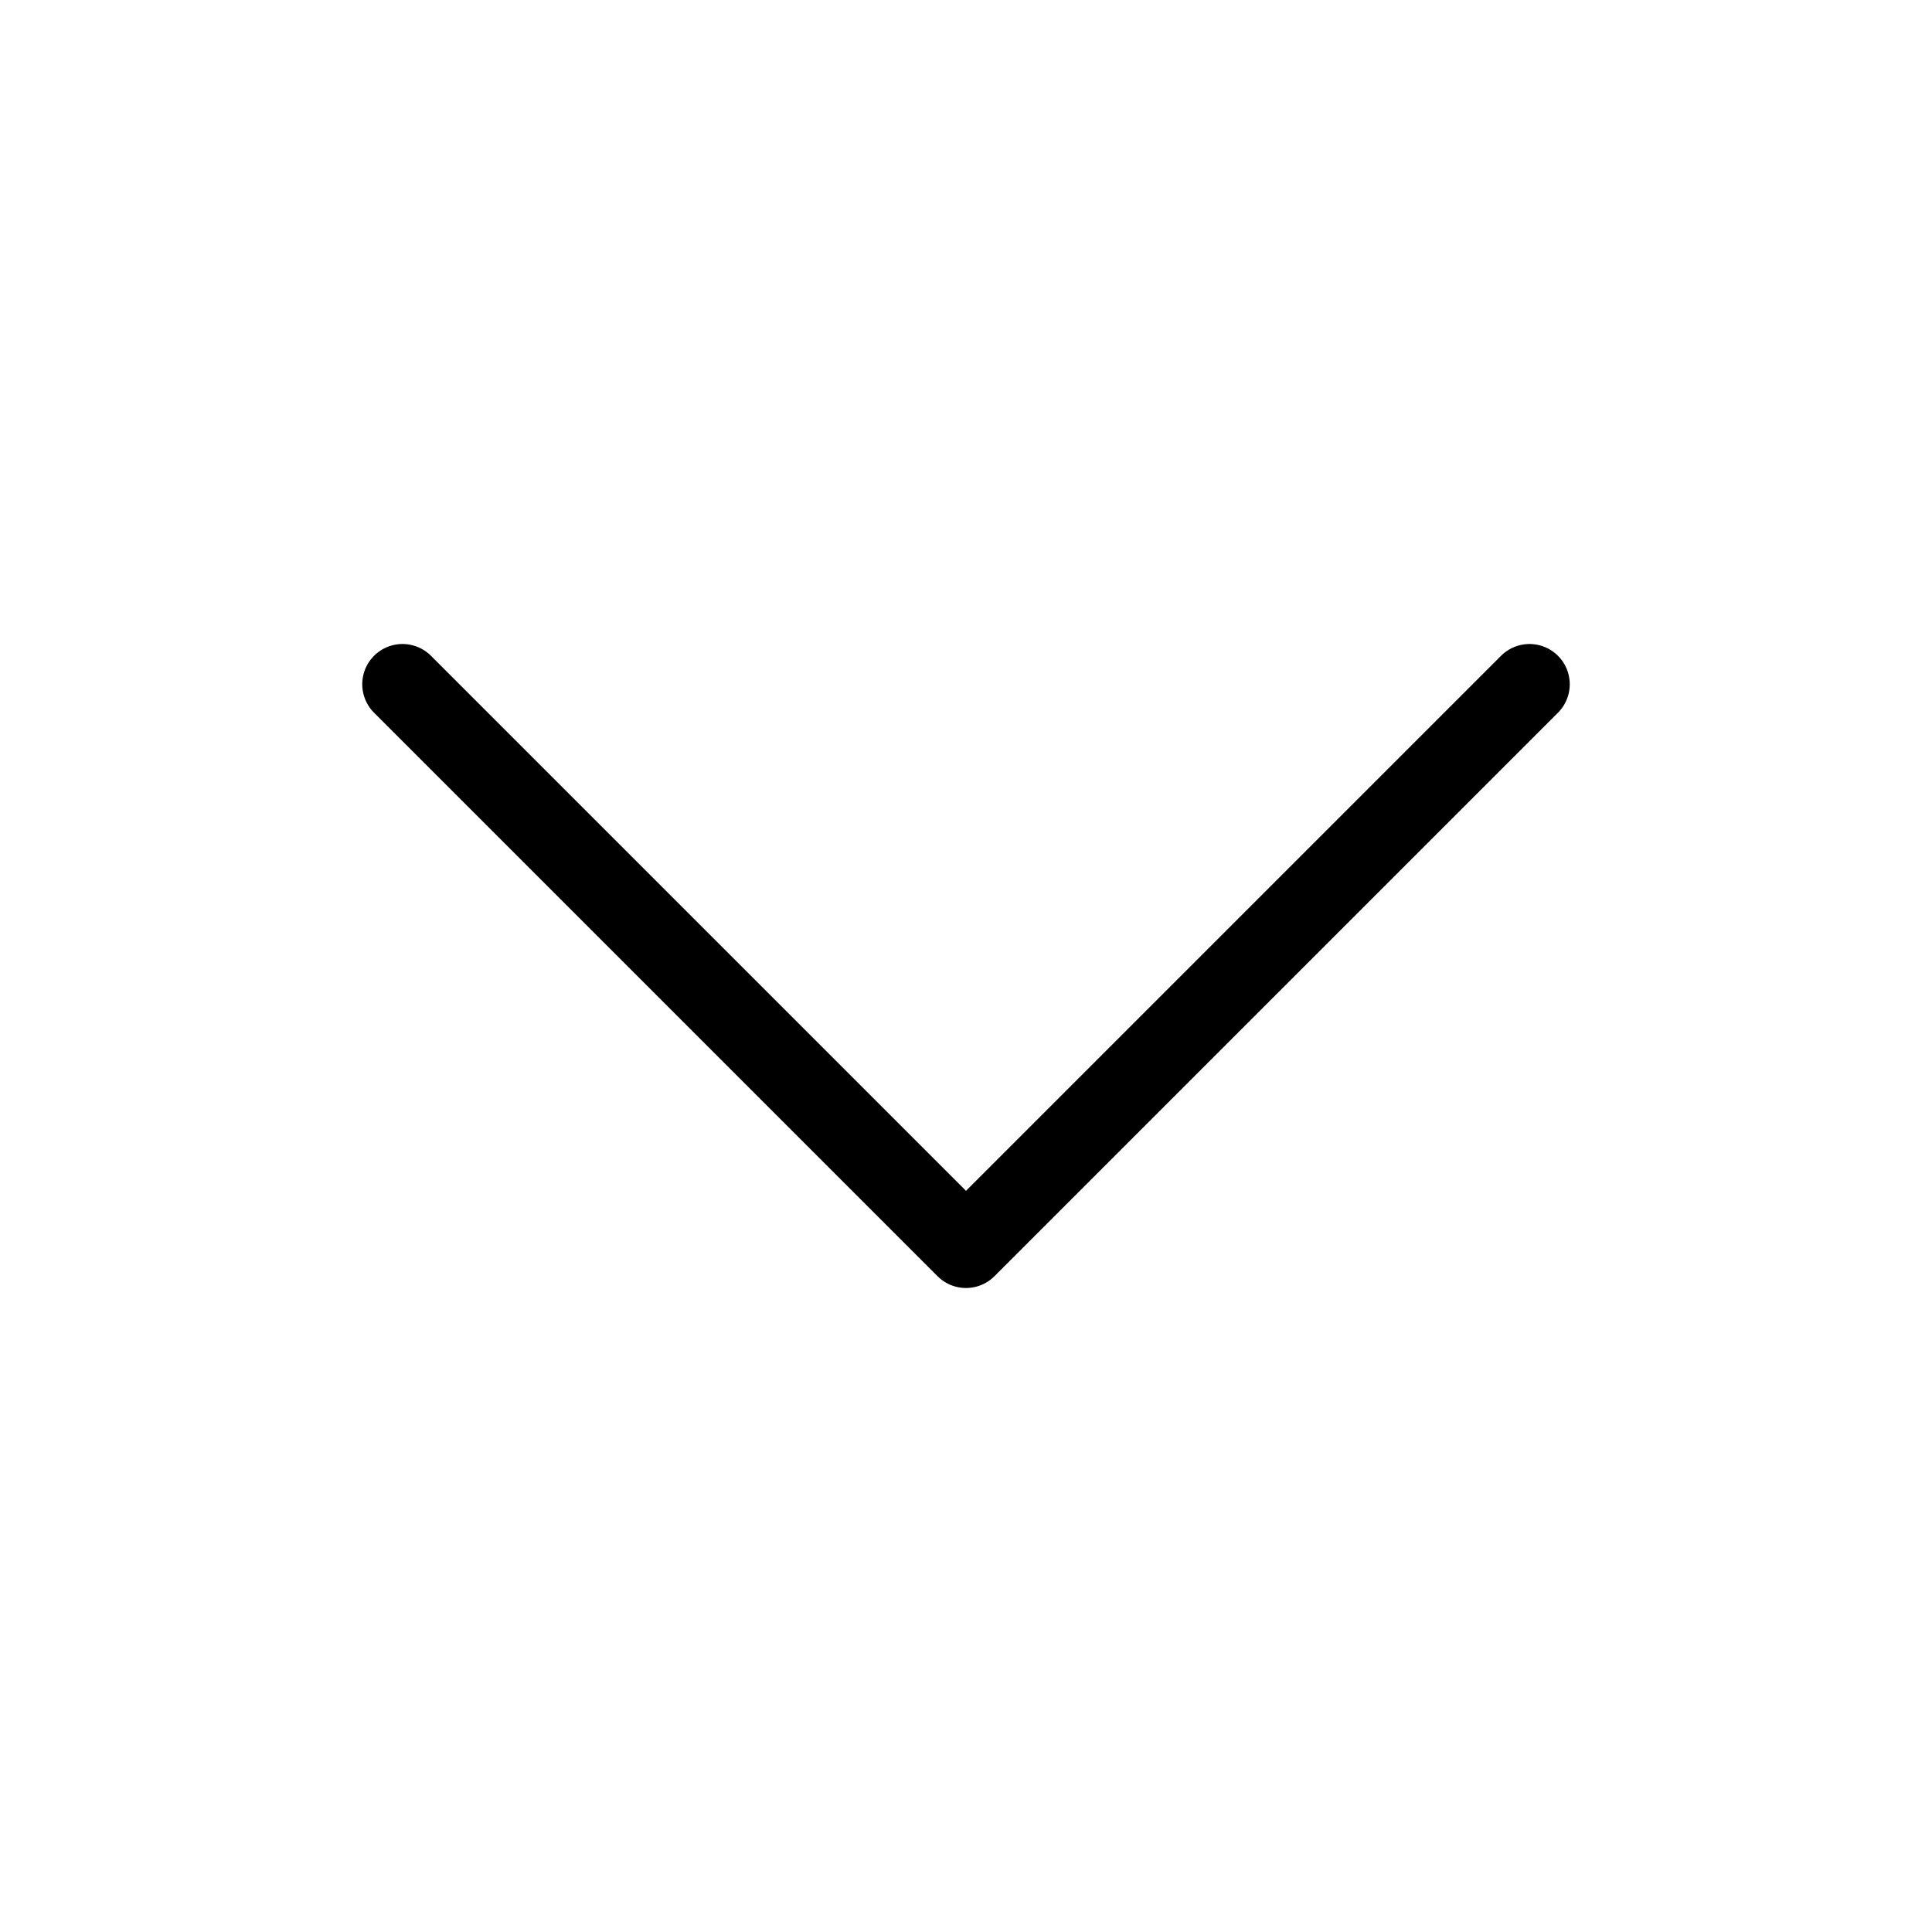
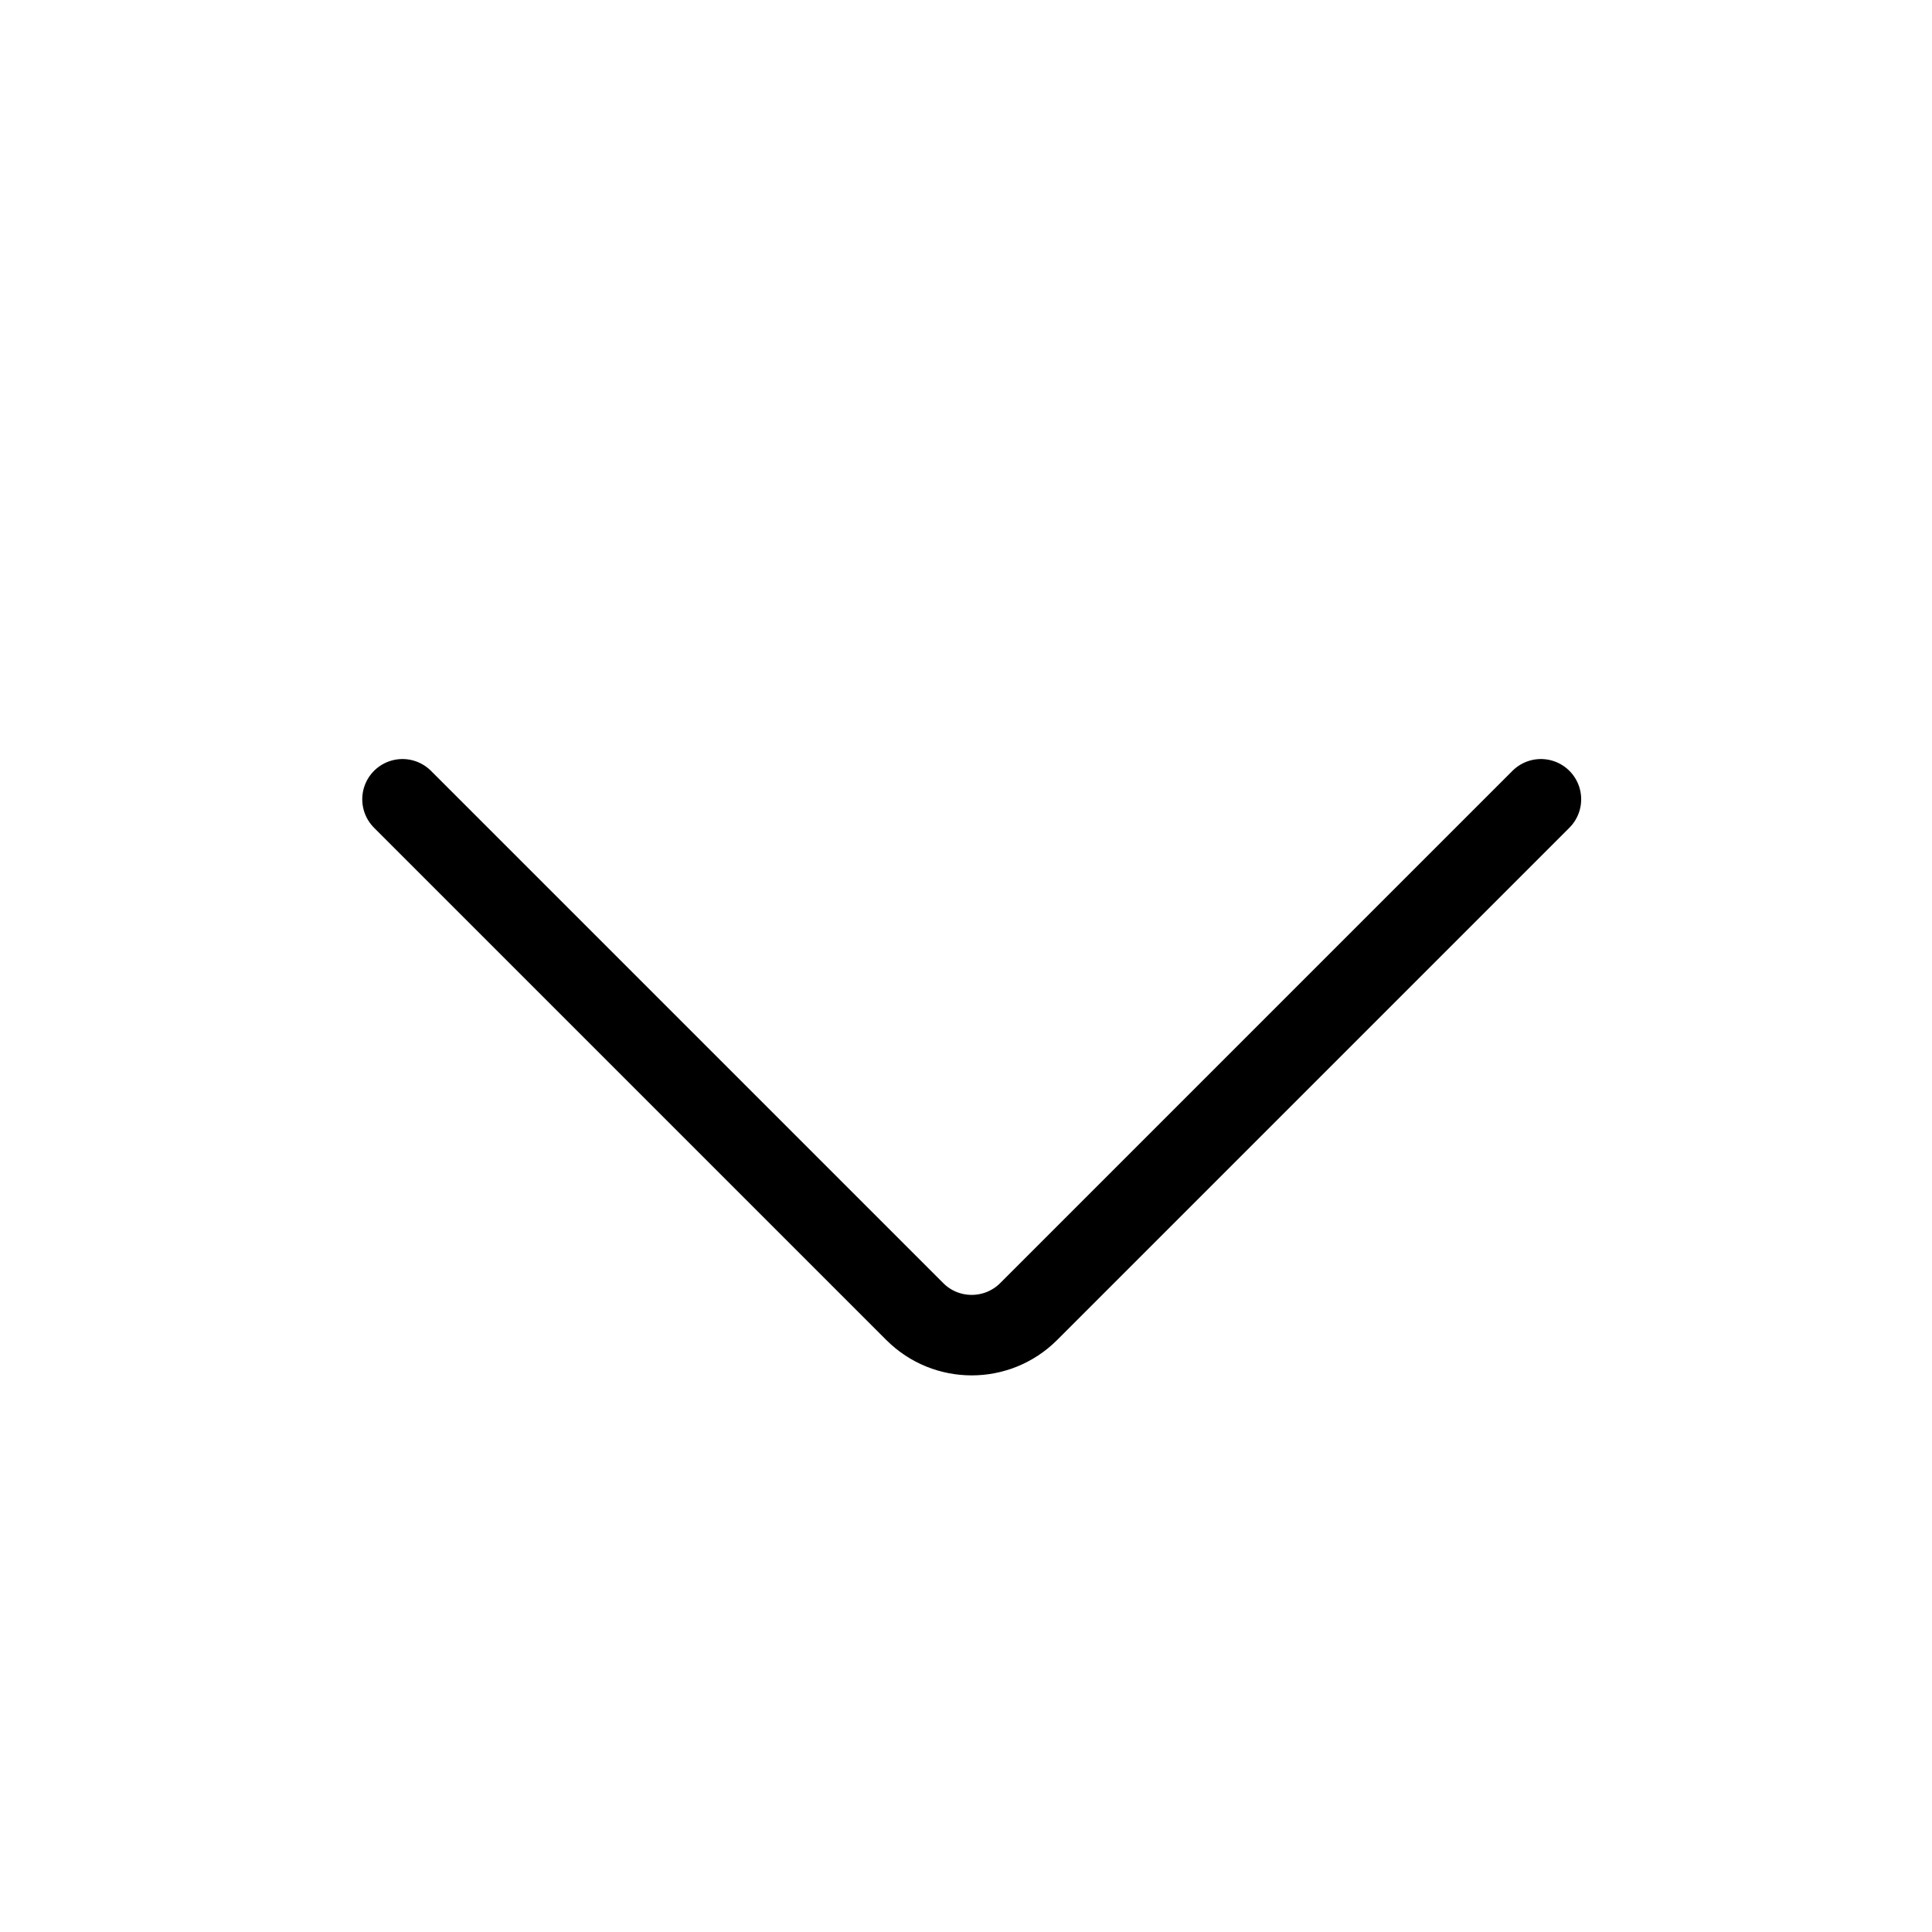
<svg xmlns="http://www.w3.org/2000/svg" width="24" height="24" viewBox="0 0 24 24" fill="none">
-   <path d="M19 8.5L12 15.5L5 8.5" stroke="black" stroke-linecap="round" stroke-linejoin="round" />
+   <path d="M5 9.929L11.364 16.293C11.754 16.683 12.387 16.683 12.778 16.293L19.142 9.929" stroke="black" stroke-linecap="round" />
</svg>
